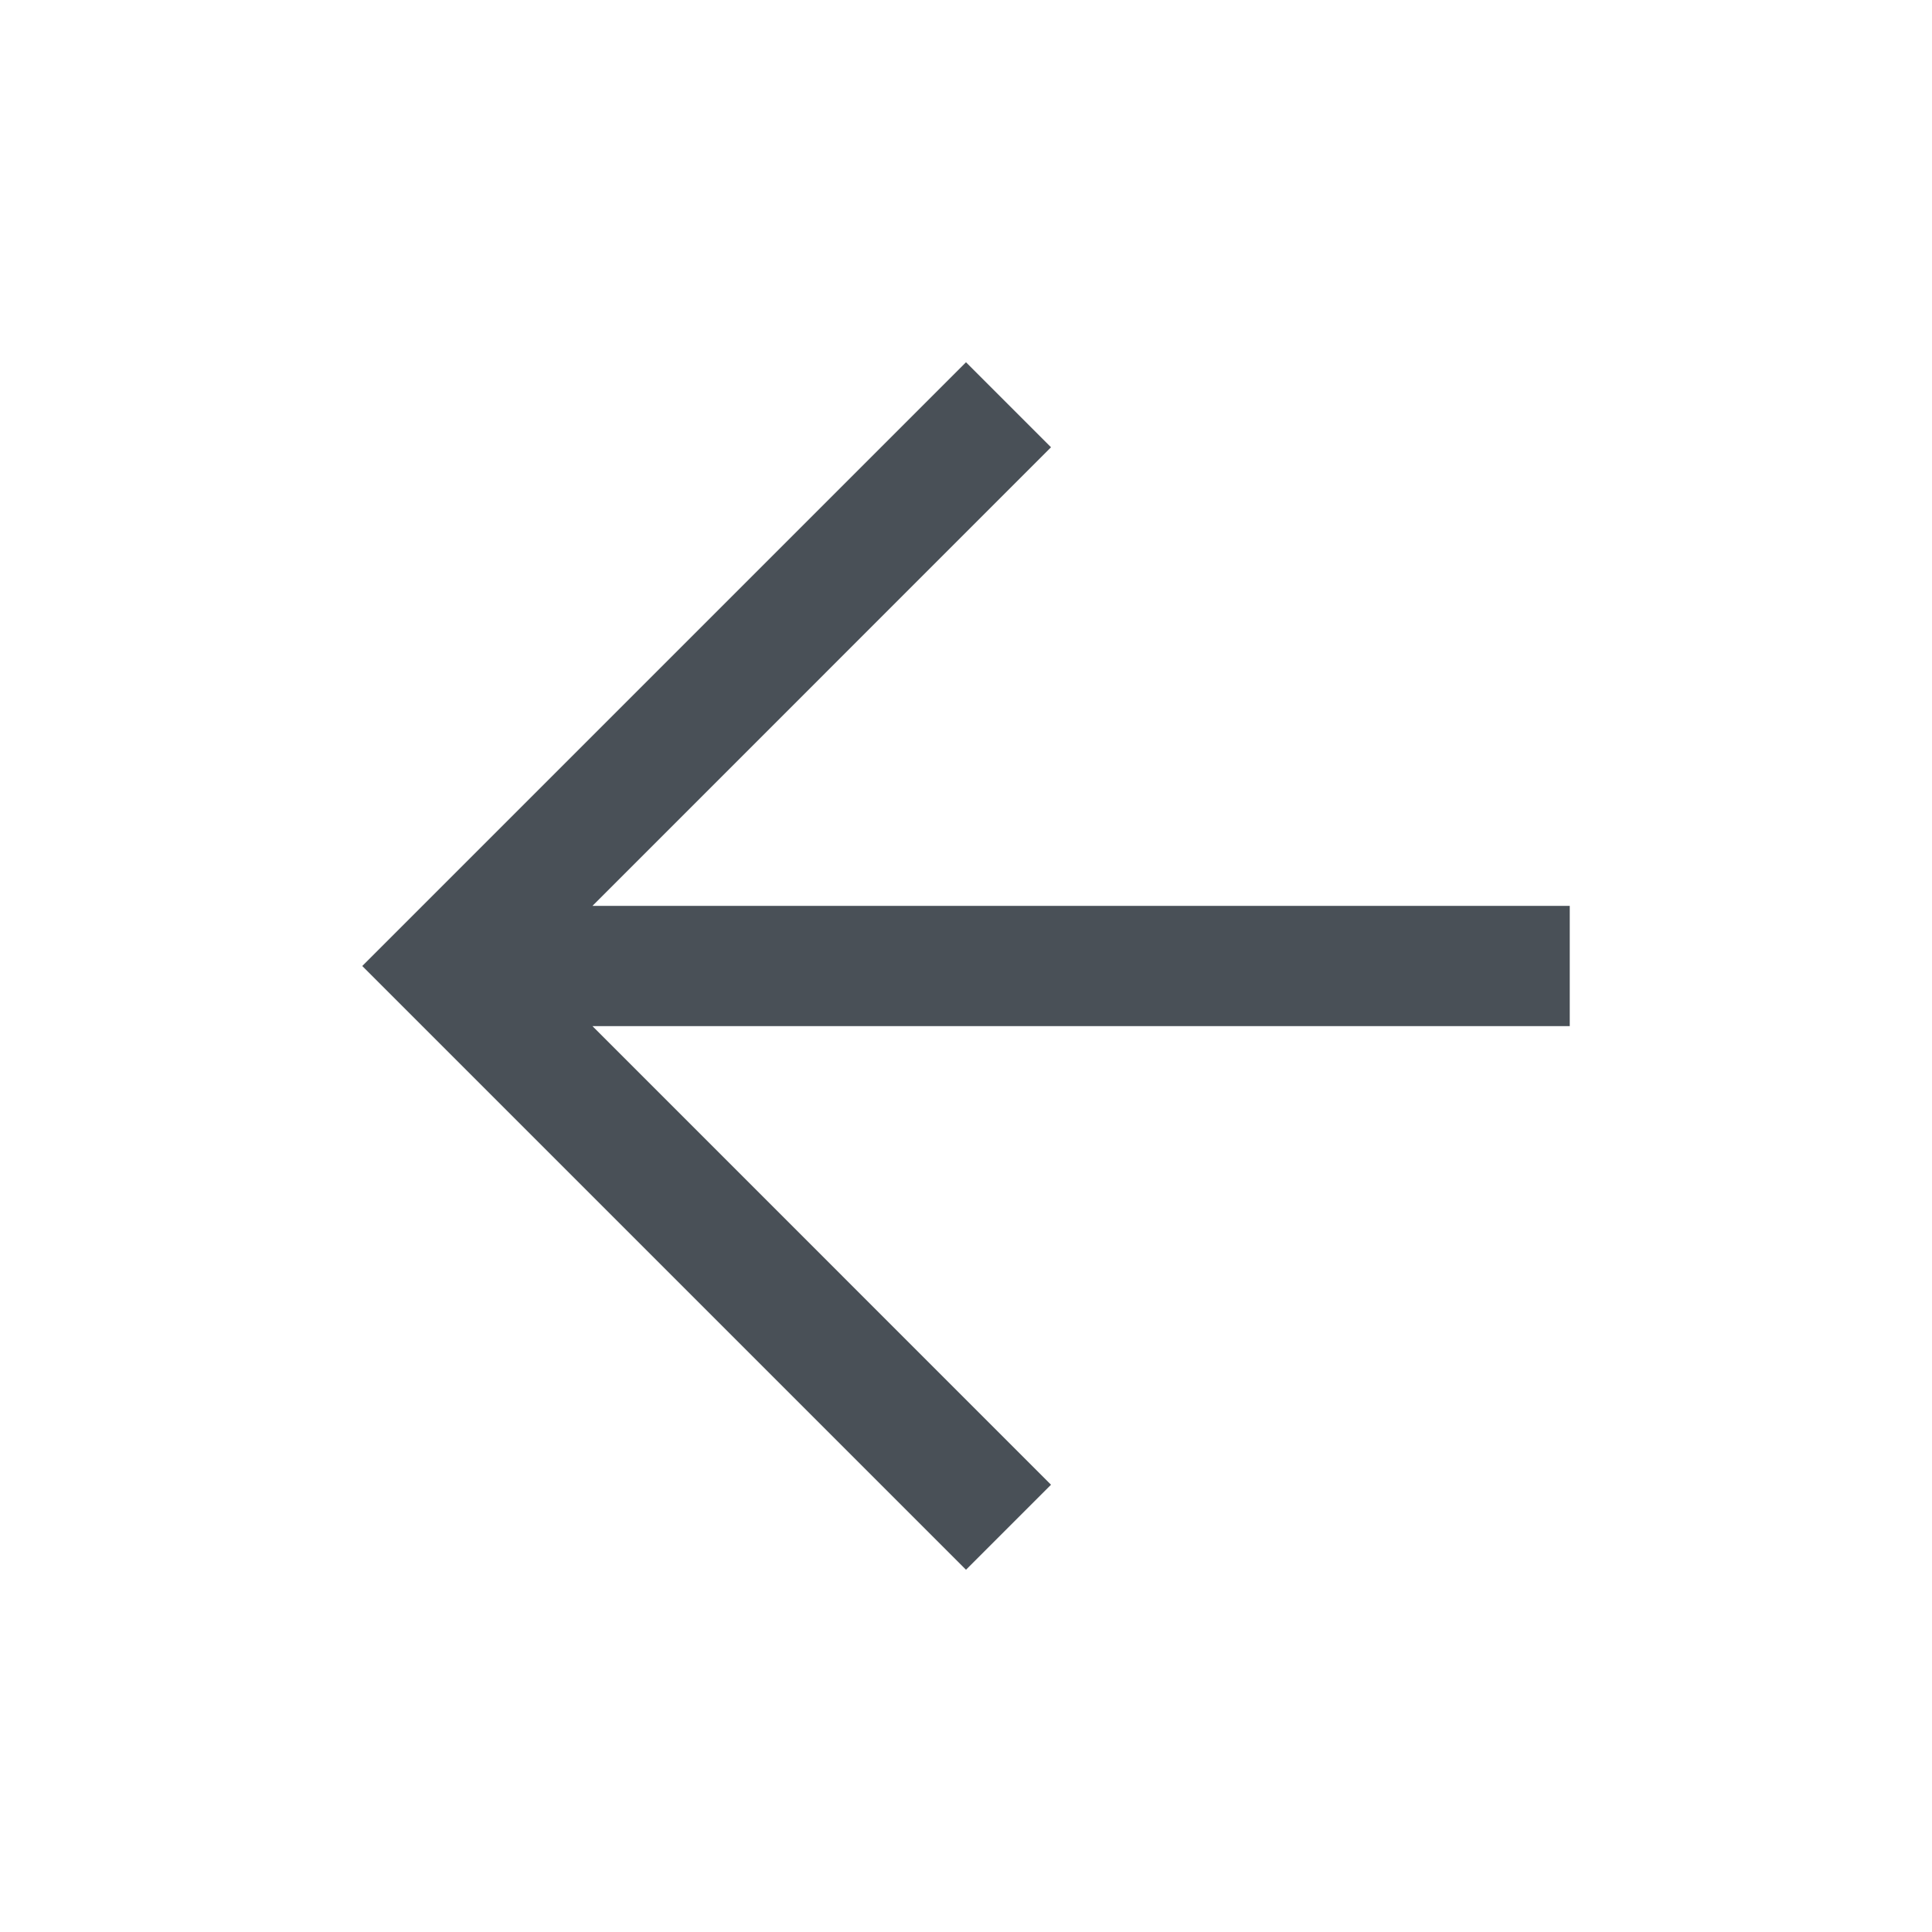
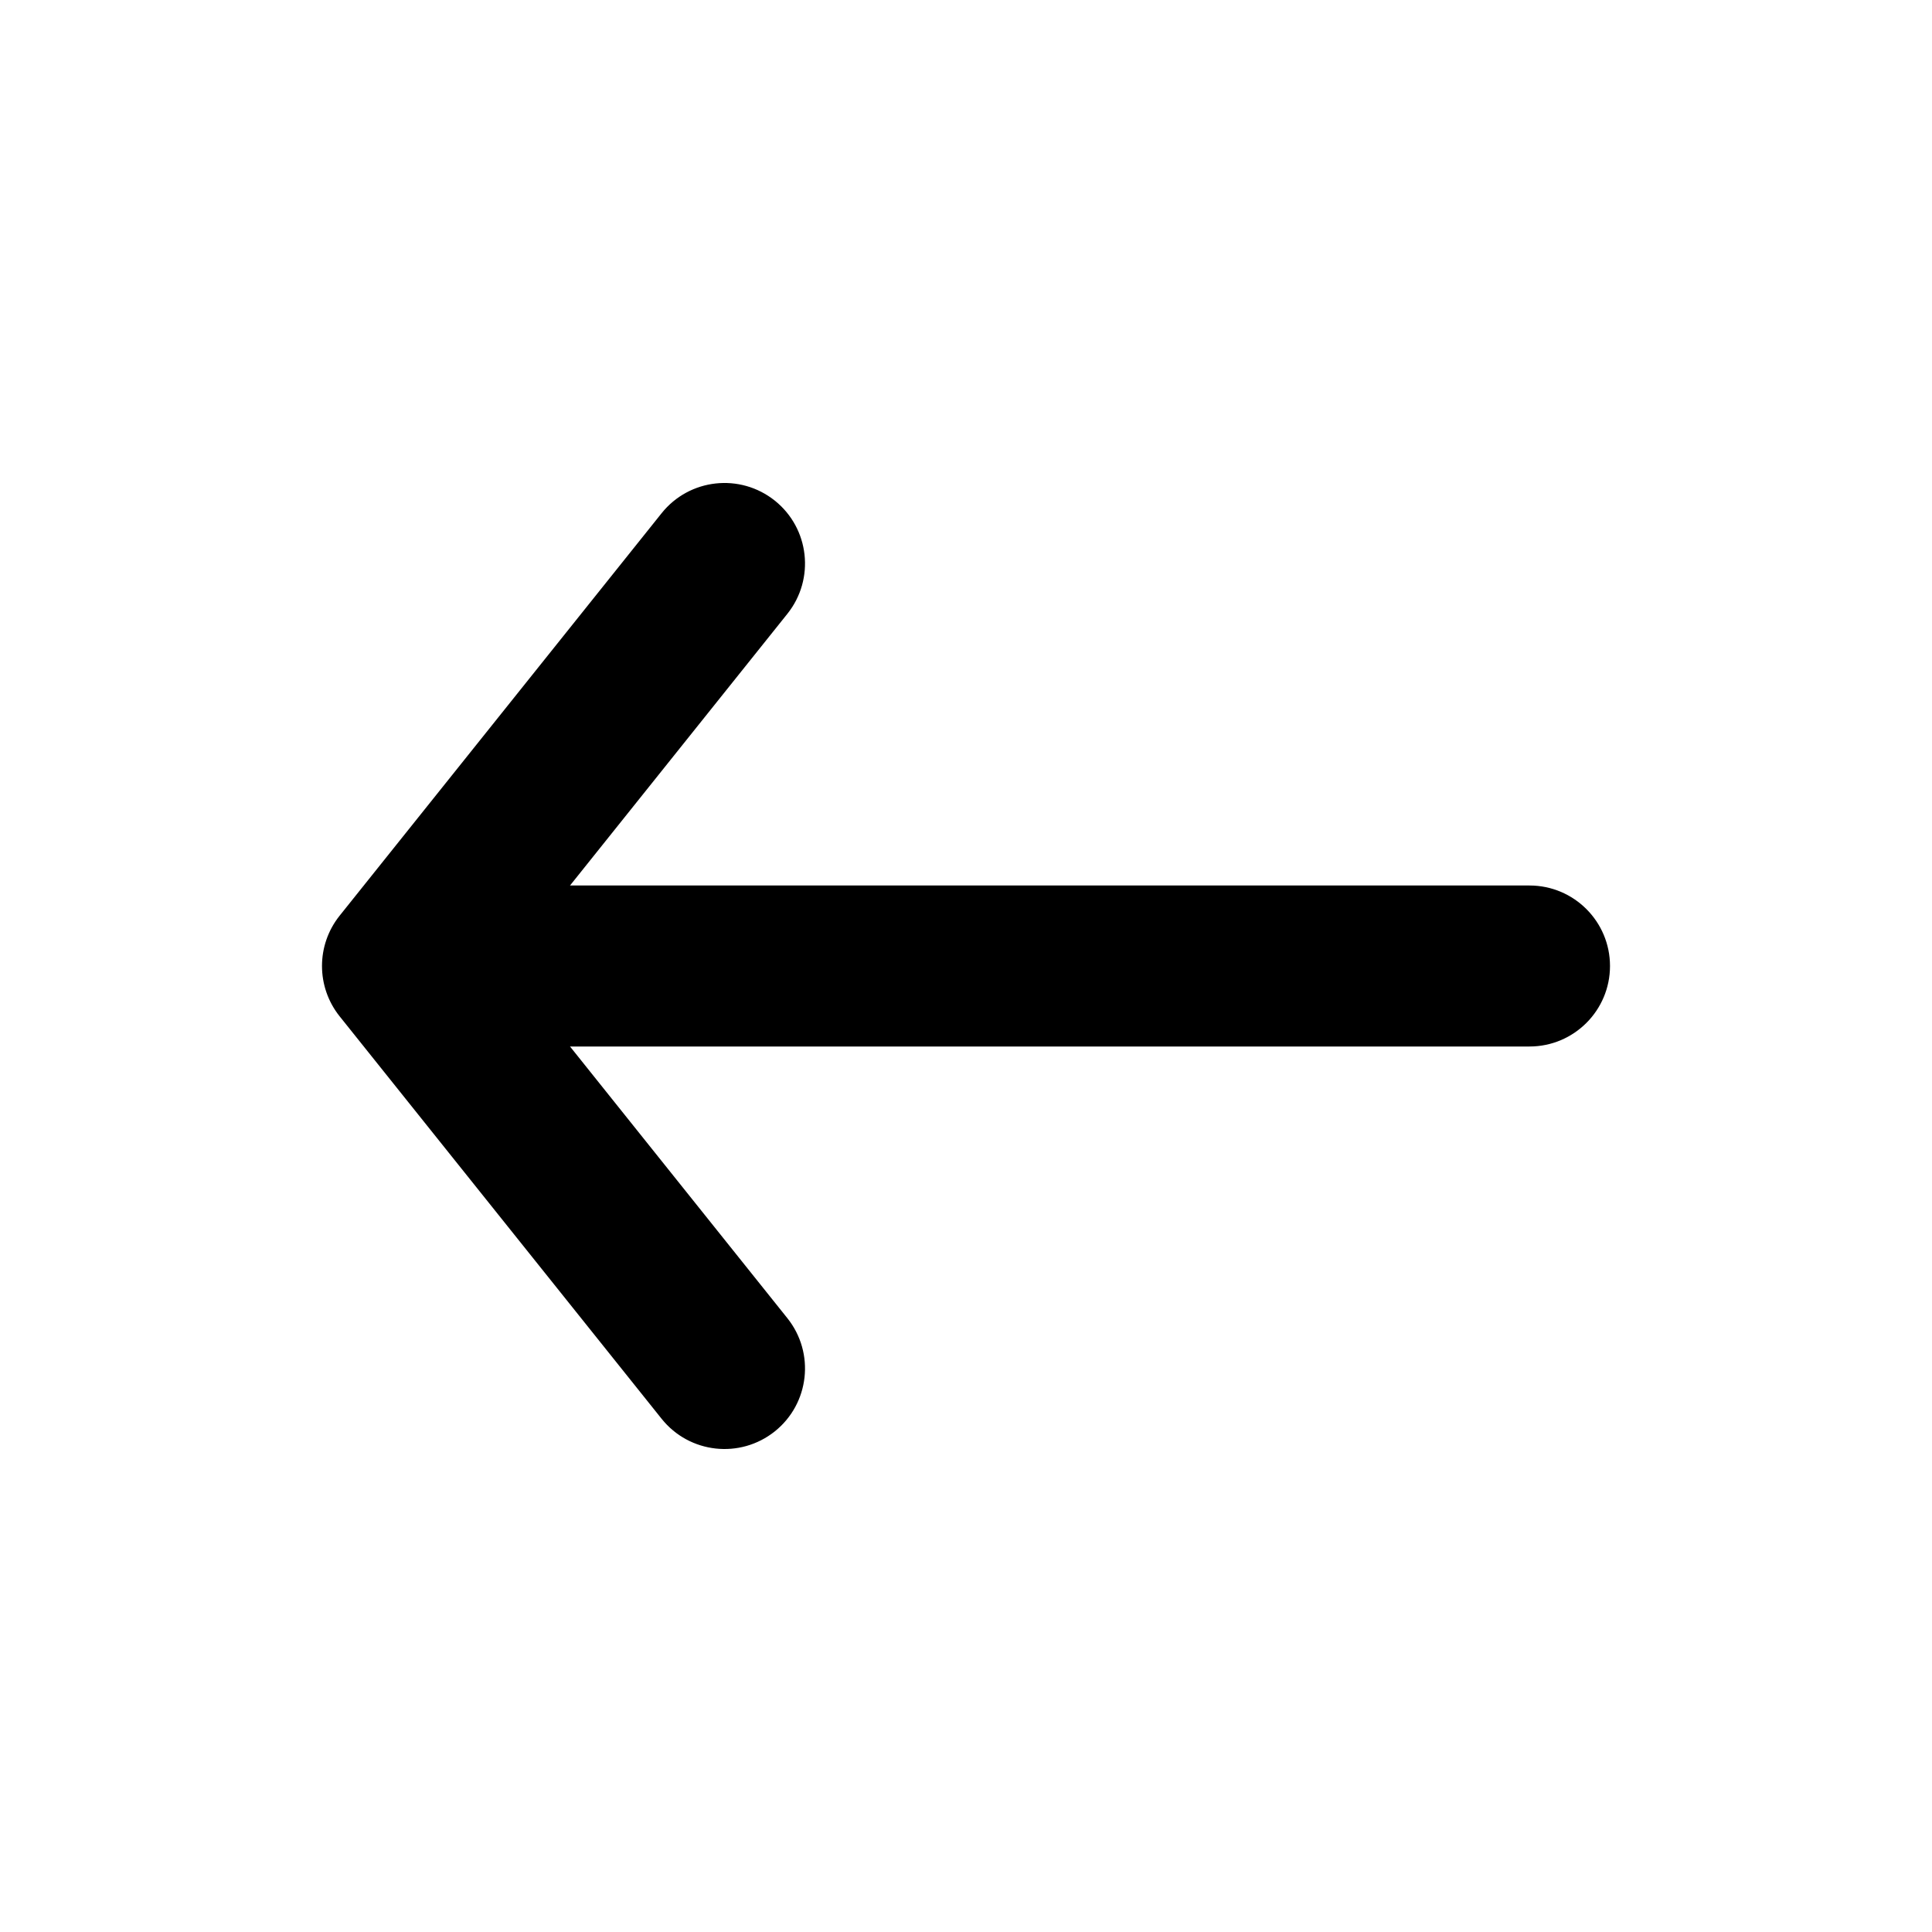
- <svg xmlns="http://www.w3.org/2000/svg" width="24" height="24" viewBox="0 0 24 24" fill="#495057">
-   <path fill-rule="evenodd" clip-rule="evenodd" d="M7.36 12.747L13.056 18.444L12 19.5L4.5 12L12 4.5L13.056 5.556L7.36 11.253L19.5 11.253V12.747L7.36 12.747Z" />
+ <svg xmlns="http://www.w3.org/2000/svg" width="24" height="24" viewBox="0 0 24 24" fill="black">
+   <path fill-rule="evenodd" clip-rule="evenodd" d="M4.219 11.375C3.927 11.741 3.927 12.259 4.219 12.625L8.219 17.625C8.564 18.056 9.193 18.126 9.625 17.781C10.056 17.436 10.126 16.807 9.781 16.375L6.281 12L9.781 7.625C10.126 7.193 10.056 6.564 9.625 6.219C9.193 5.874 8.564 5.944 8.219 6.375L4.219 11.375Z" />
+   <path fill-rule="evenodd" clip-rule="evenodd" d="M20 12C20 11.448 19.552 11 19 11H6C5.448 11 5 11.448 5 12C5 12.552 5.448 13 6 13H19C19.552 13 20 12.552 20 12Z" />
</svg>
